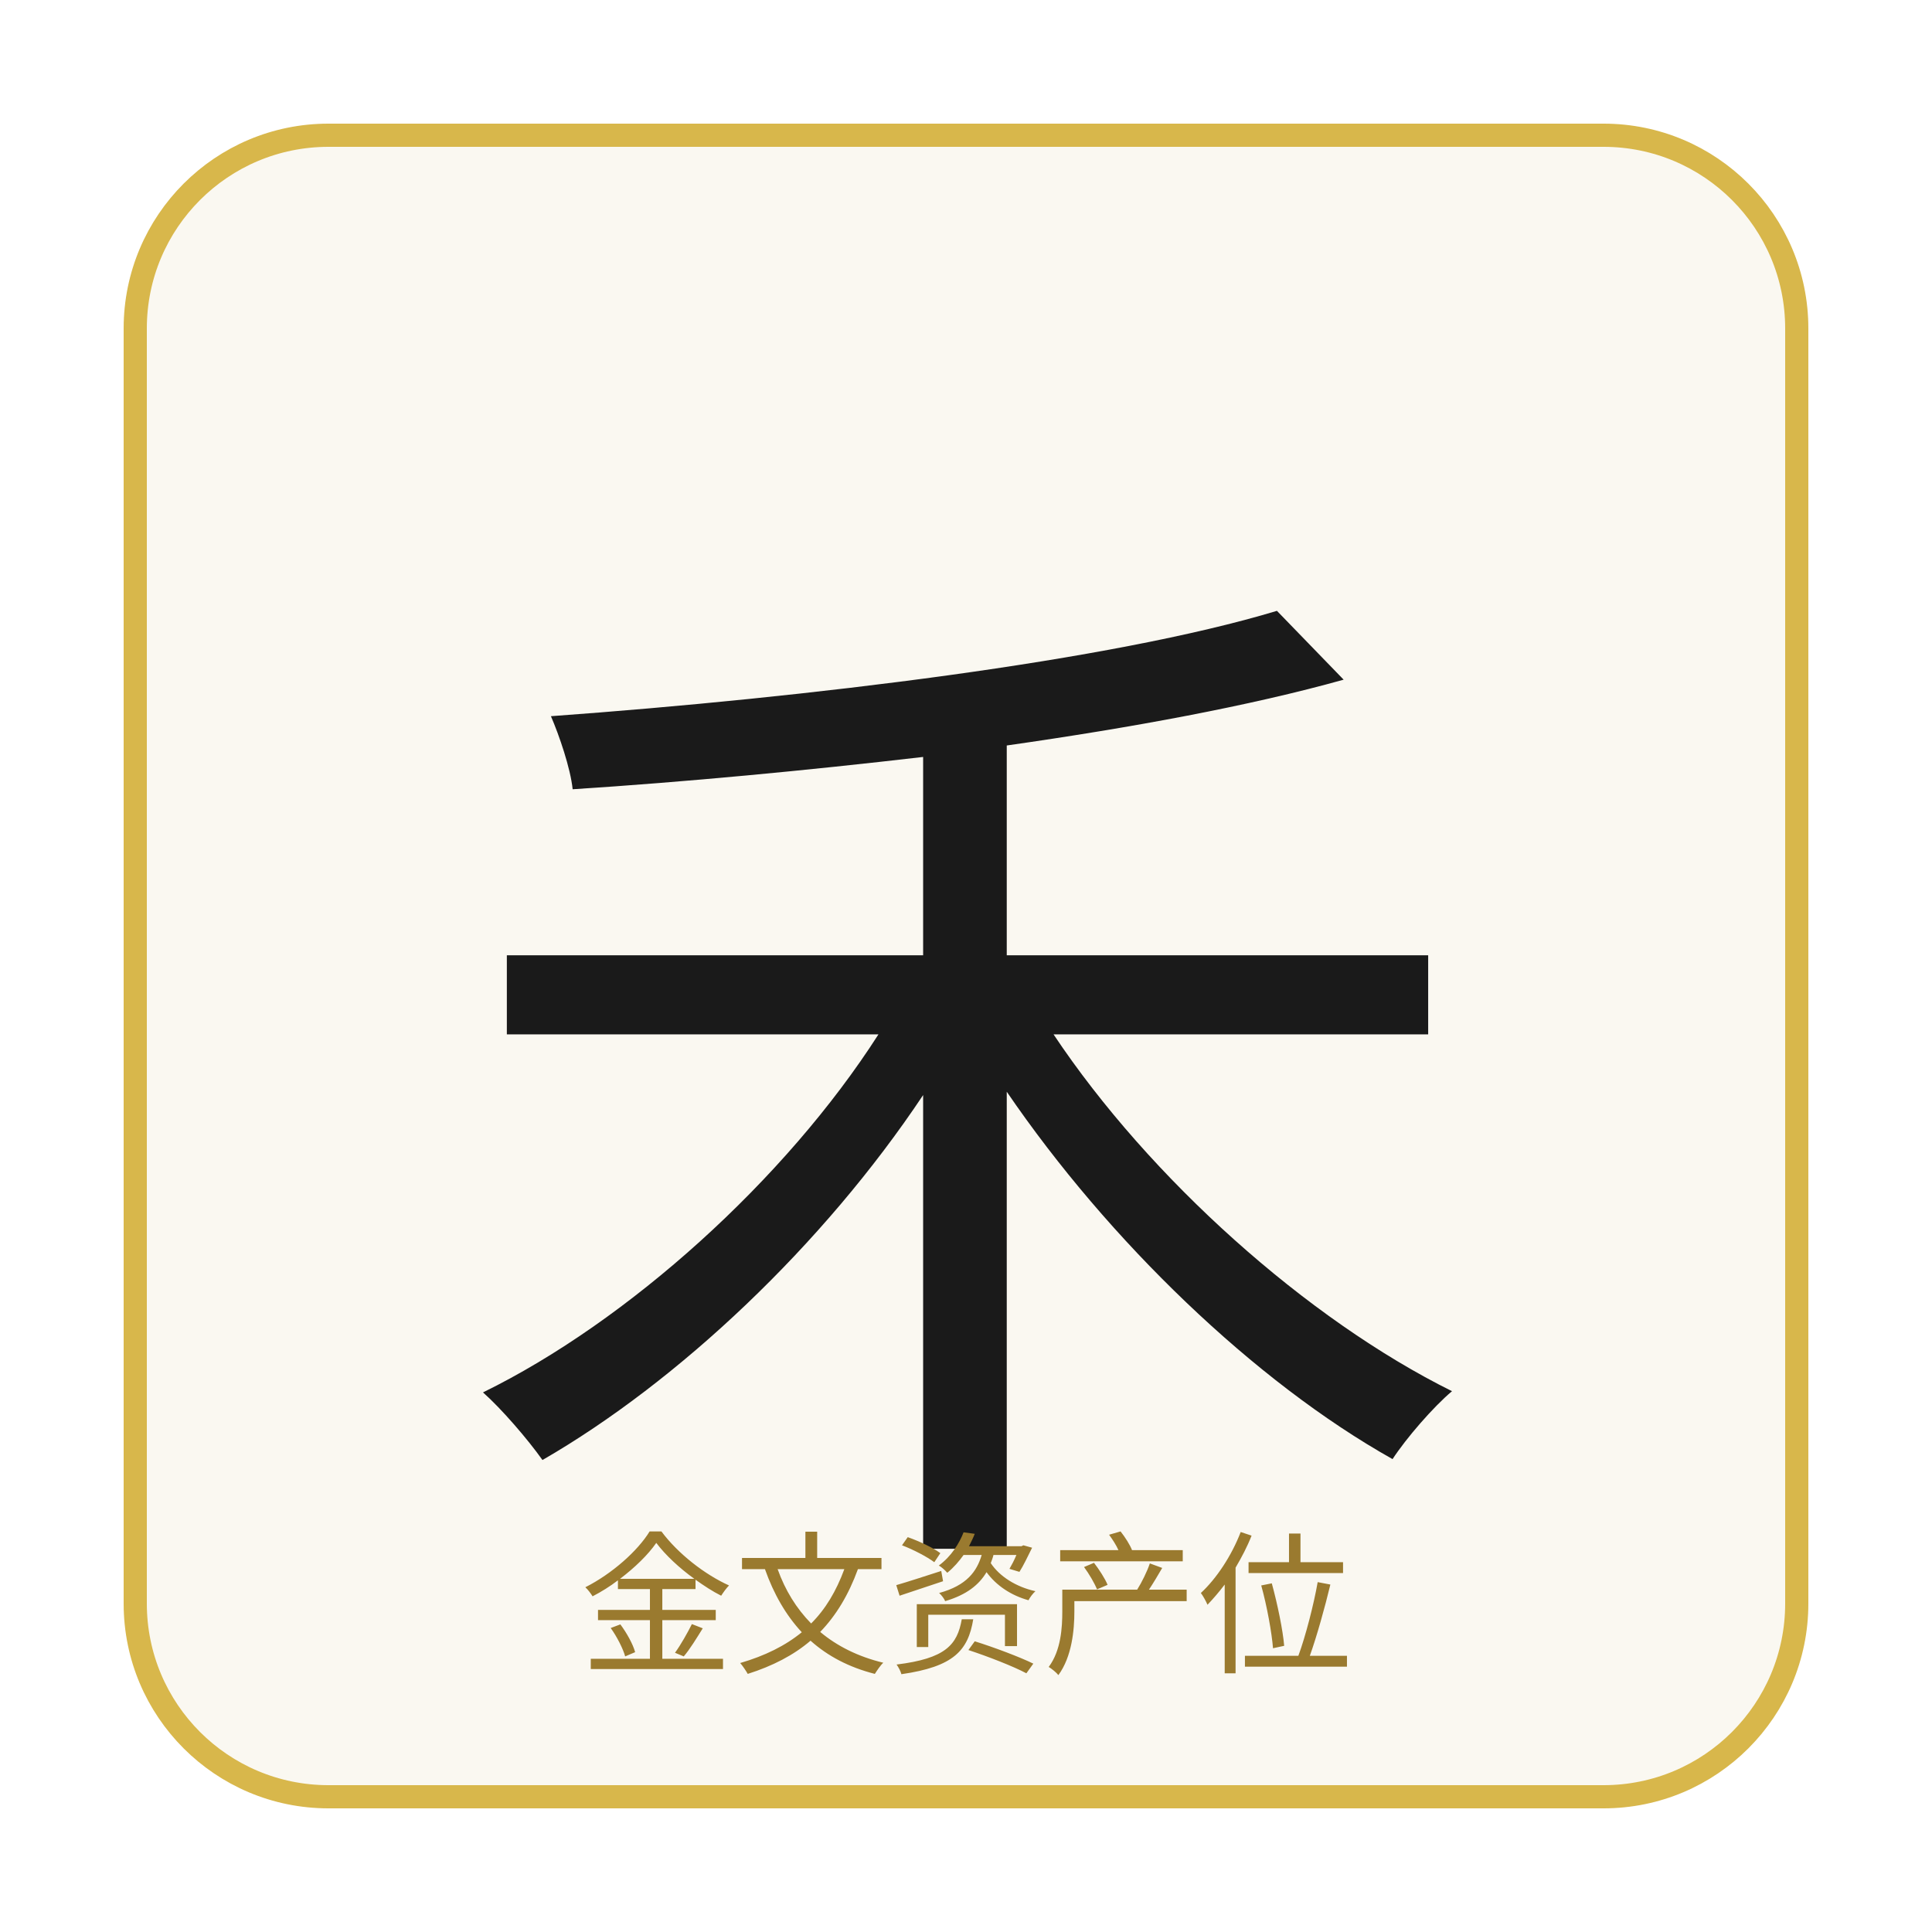
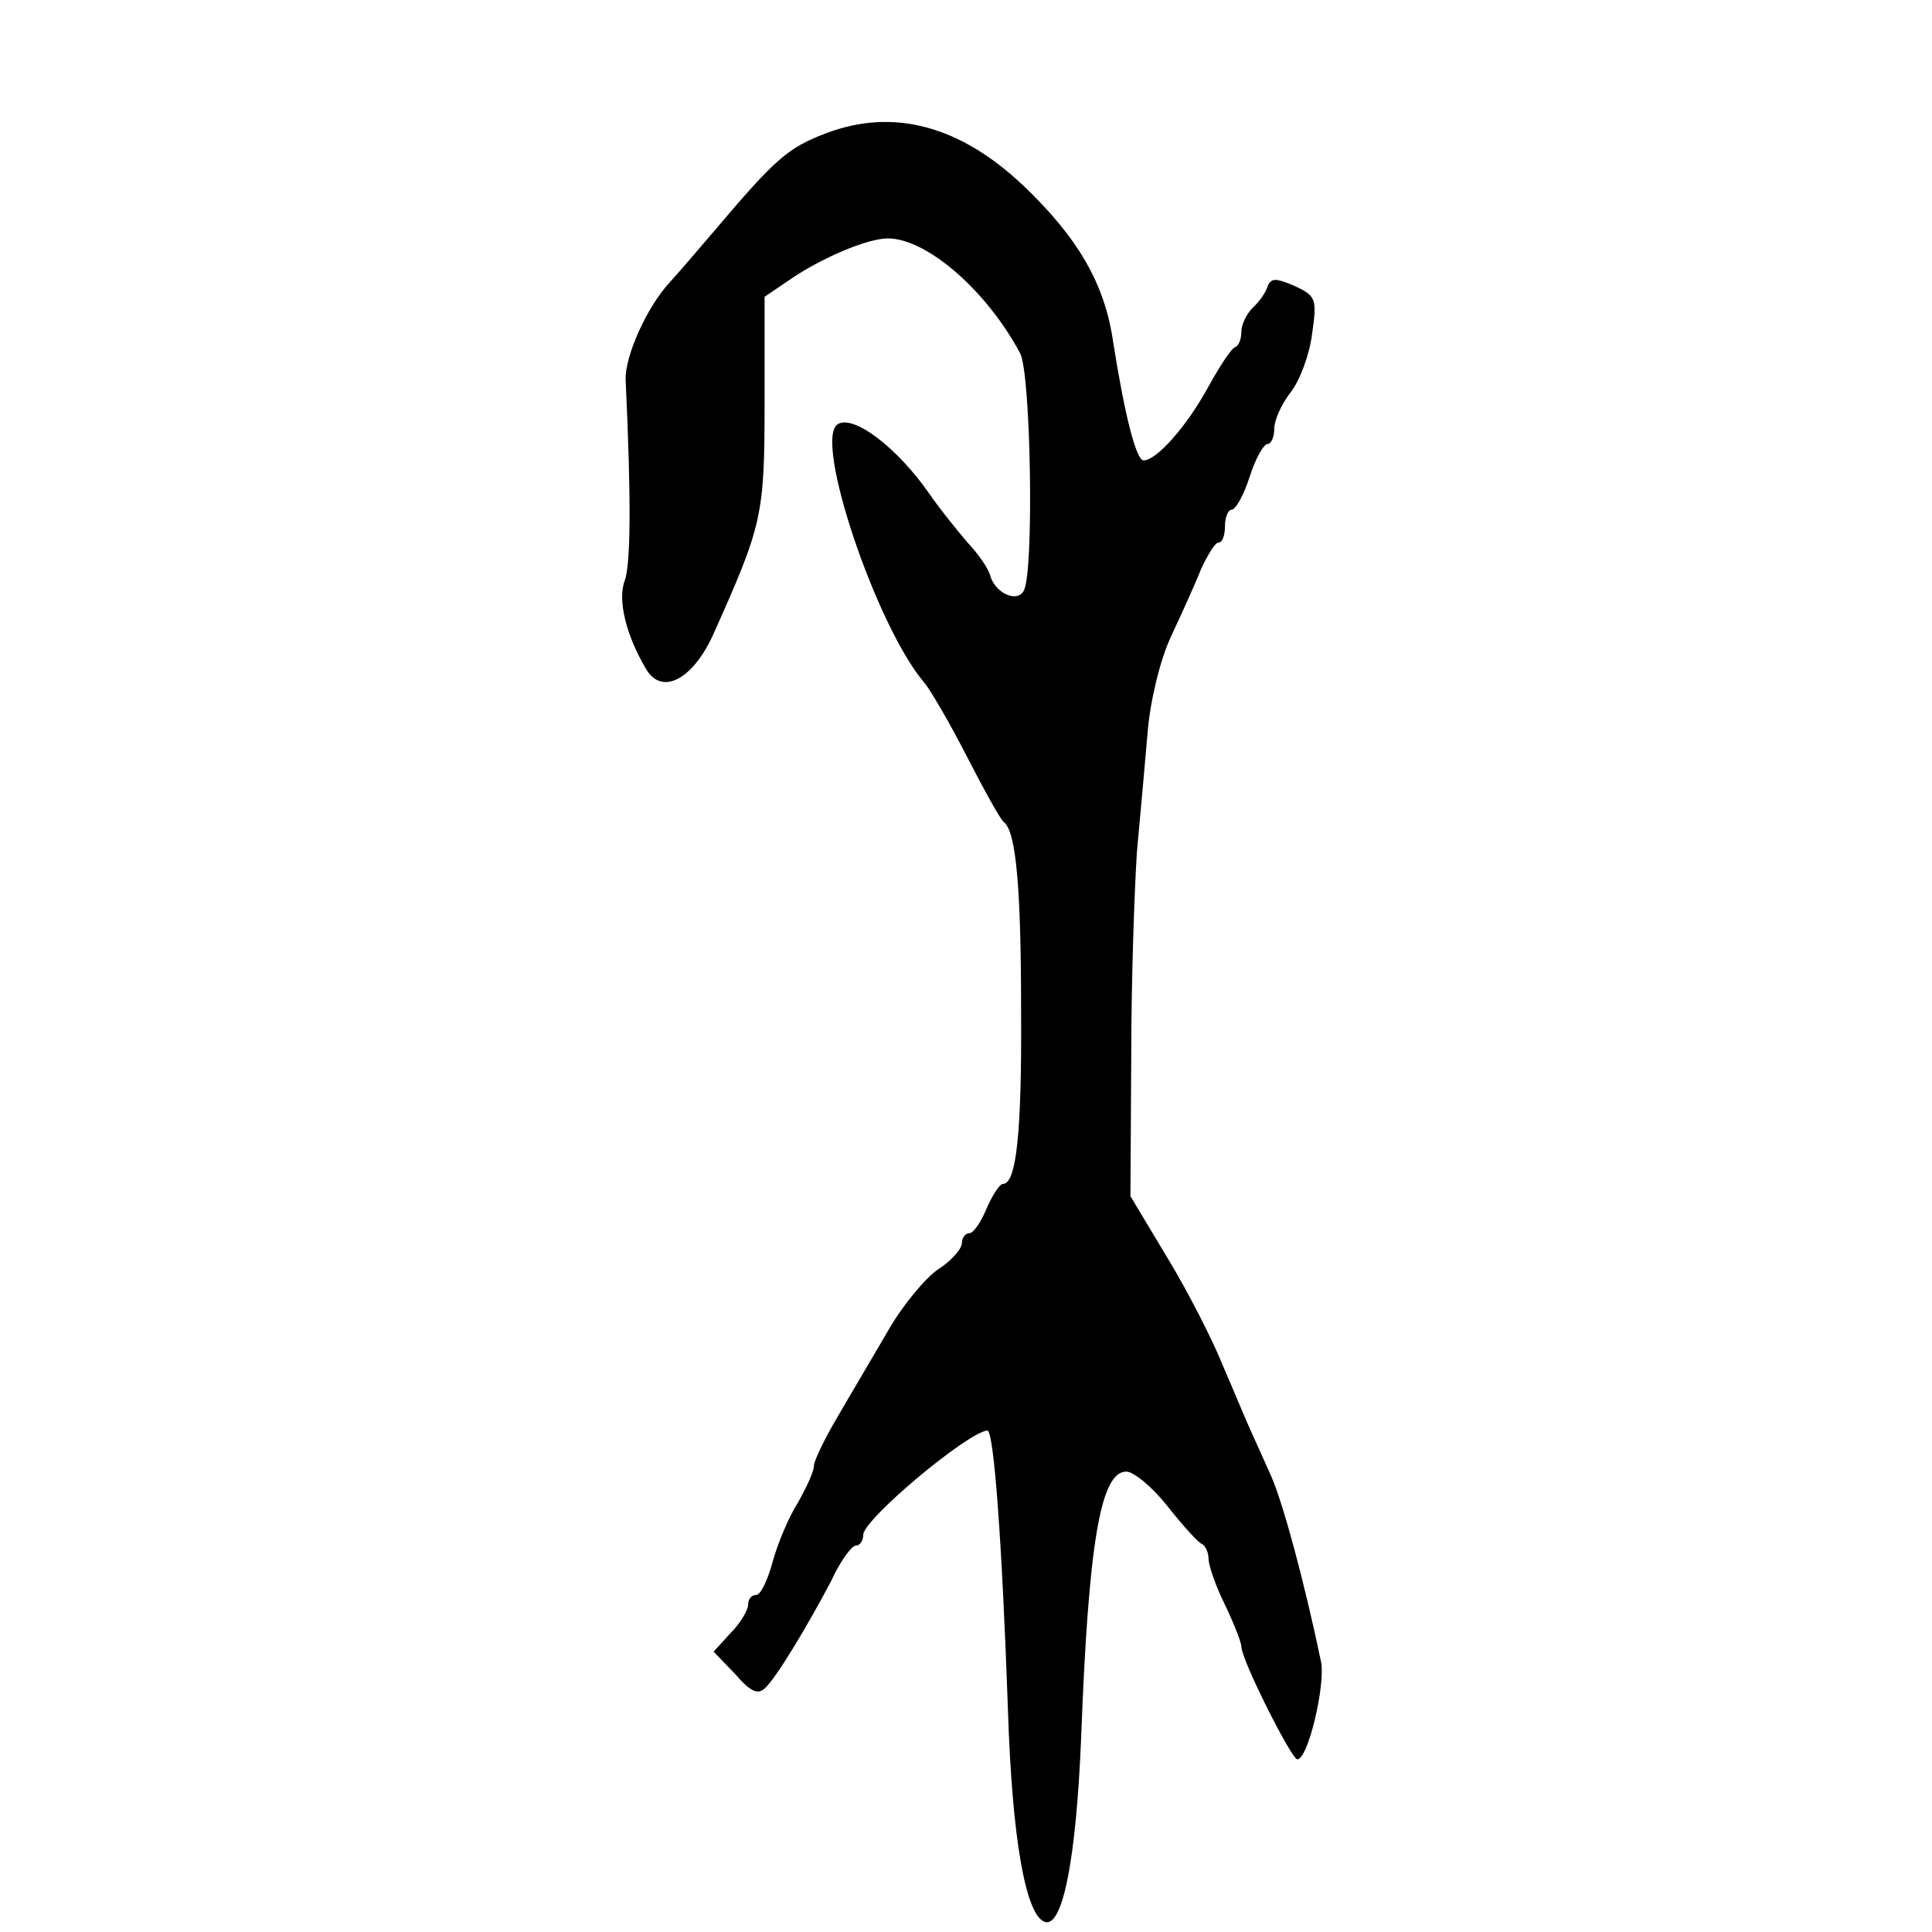
- <svg xmlns="http://www.w3.org/2000/svg" viewBox="0 0 100 100">
-   <rect x="7" y="7" width="86" height="86" rx="10" fill="#faf7f0" stroke="#d4af37" stroke-width="1.2" opacity="0.9" />
-   <text x="50" y="57" text-anchor="middle" dominant-baseline="middle" fill="#1a1a1a" font-size="54" font-family="STKaiti, KaiTi, serif">禾</text>
-   <text x="50" y="86" text-anchor="middle" fill="#9a7a2f" font-size="8" font-family="PingFang SC, sans-serif">金文资产位</text>
+ <svg xmlns="http://www.w3.org/2000/svg" version="1.0" width="468pt" height="468pt" viewBox="0 0 468 468" preserveAspectRatio="xMidYMid meet">
+   <g transform="translate(0,468) scale(0.199149,-0.199149)" fill="#000000" stroke="none">
+     <path d="M1005 2188 c-47 -18 -61 -30 -138 -121 -18 -21 -41 -48 -52 -60 -28 -30 -55 -90 -54 -119 7 -149 6 -224 -1 -244 -9 -23 1 -66 26 -108 19 -32 56 -13 81 41 60 134 63 145 63 282 l0 130 28 19 c40 28 97 52 122 52 47 0 120 -63 161 -140 13 -26 17 -269 4 -289 -8 -14 -33 -3 -40 17 -2 10 -15 28 -28 42 -12 14 -34 41 -47 60 -39 56 -92 96 -111 84 -30 -18 47 -246 105 -314 7 -8 31 -49 52 -90 21 -41 41 -77 45 -80 15 -11 21 -81 21 -229 1 -151 -6 -211 -22 -211 -4 0 -13 -14 -20 -30 -7 -17 -16 -30 -21 -30 -5 0 -9 -6 -9 -12 0 -7 -13 -22 -29 -32 -16 -11 -44 -45 -61 -75 -18 -31 -46 -78 -61 -104 -16 -27 -29 -54 -29 -60 0 -7 -9 -26 -19 -44 -11 -17 -25 -50 -31 -72 -6 -23 -15 -41 -20 -41 -6 0 -10 -5 -10 -12 0 -6 -9 -22 -21 -34 l-21 -23 26 -27 c19 -22 28 -26 37 -17 15 15 51 75 80 130 11 24 25 43 30 43 5 0 9 6 9 13 0 19 127 125 151 127 8 0 18 -139 25 -339 5 -159 22 -254 46 -259 21 -4 37 78 43 223 9 241 24 325 55 325 9 0 32 -19 50 -42 19 -24 38 -45 42 -46 4 -2 8 -10 8 -18 0 -8 9 -34 20 -56 11 -23 20 -46 20 -51 0 -16 61 -137 68 -137 13 0 34 89 29 118 -20 96 -46 193 -61 227 -10 22 -22 49 -27 60 -5 11 -19 45 -32 75 -12 30 -42 89 -67 130 l-45 75 1 170 c0 94 4 206 7 250 4 44 10 109 13 145 3 37 15 87 28 115 13 28 30 65 37 83 8 17 17 32 21 32 5 0 8 9 8 20 0 11 4 20 8 20 5 0 15 18 22 40 7 22 17 40 22 40 4 0 8 8 8 19 0 10 9 30 20 44 11 14 23 46 26 71 6 42 5 46 -21 58 -23 10 -29 10 -33 0 -2 -7 -10 -19 -18 -26 -8 -8 -14 -21 -14 -29 0 -9 -3 -17 -7 -19 -5 -1 -19 -23 -33 -48 -26 -48 -63 -90 -79 -90 -9 0 -23 55 -37 144 -10 70 -42 126 -109 190 -77 73 -158 95 -240 64z" />
+   </g>
</svg>
